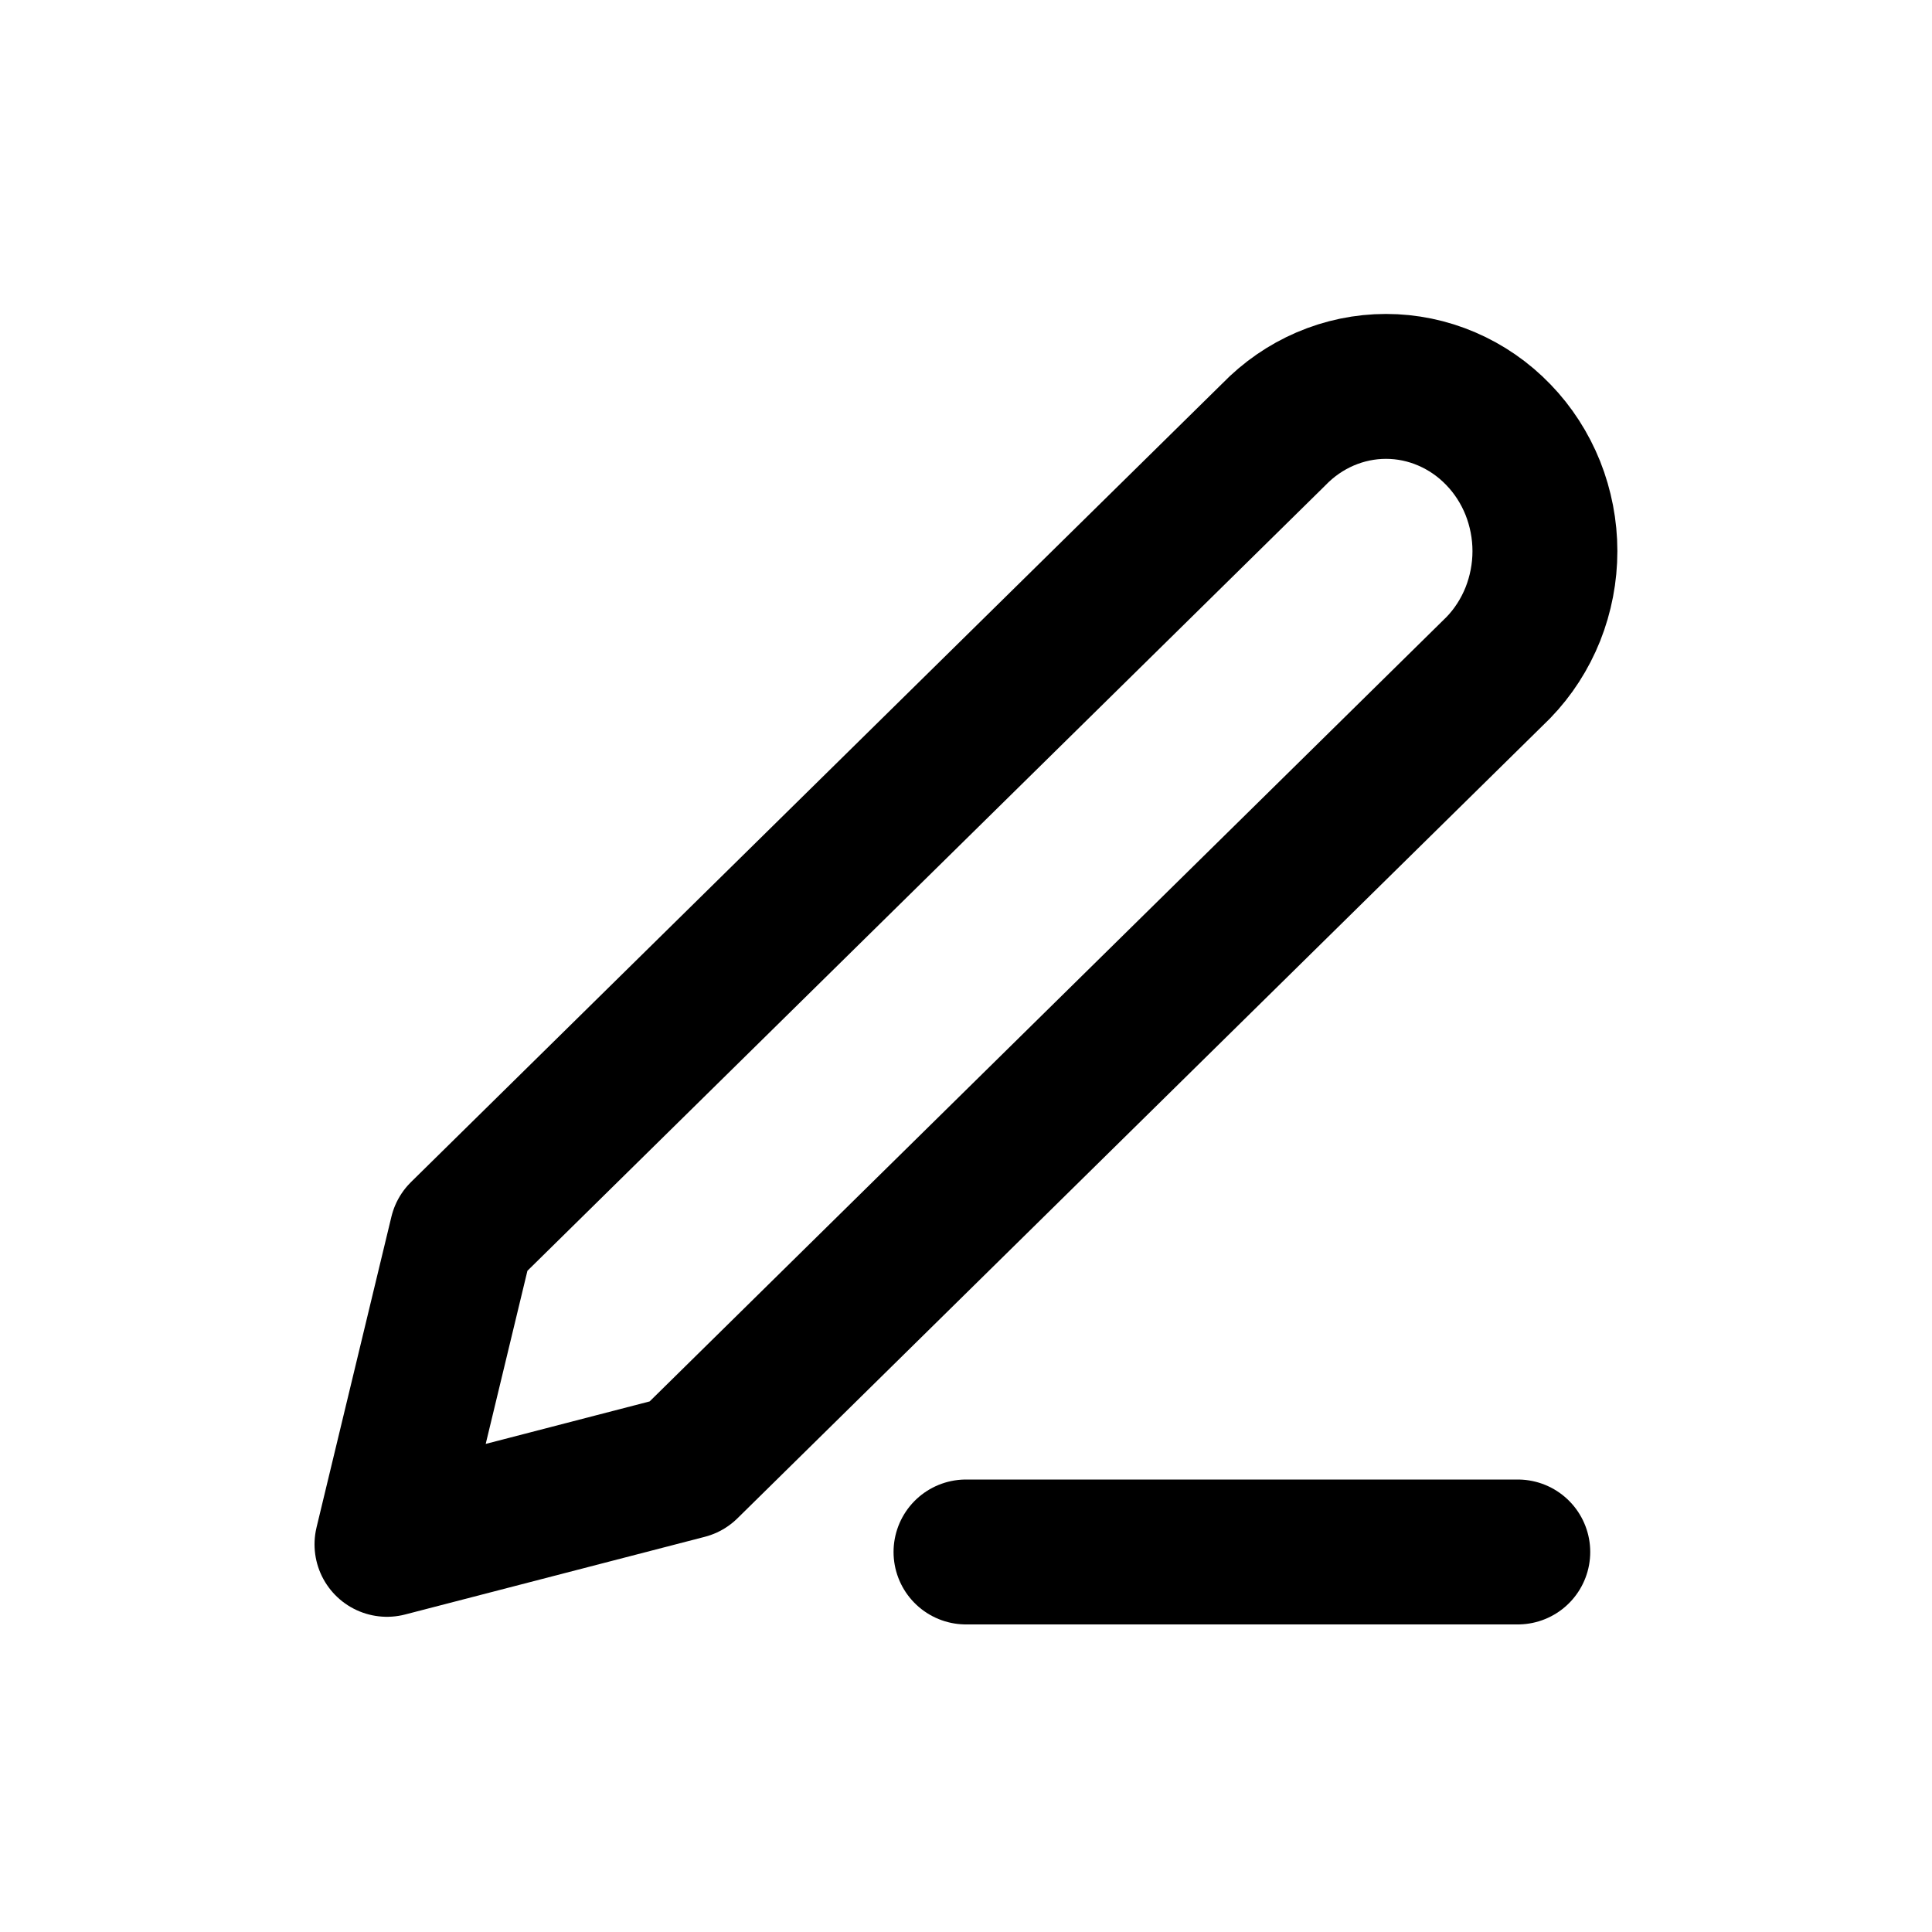
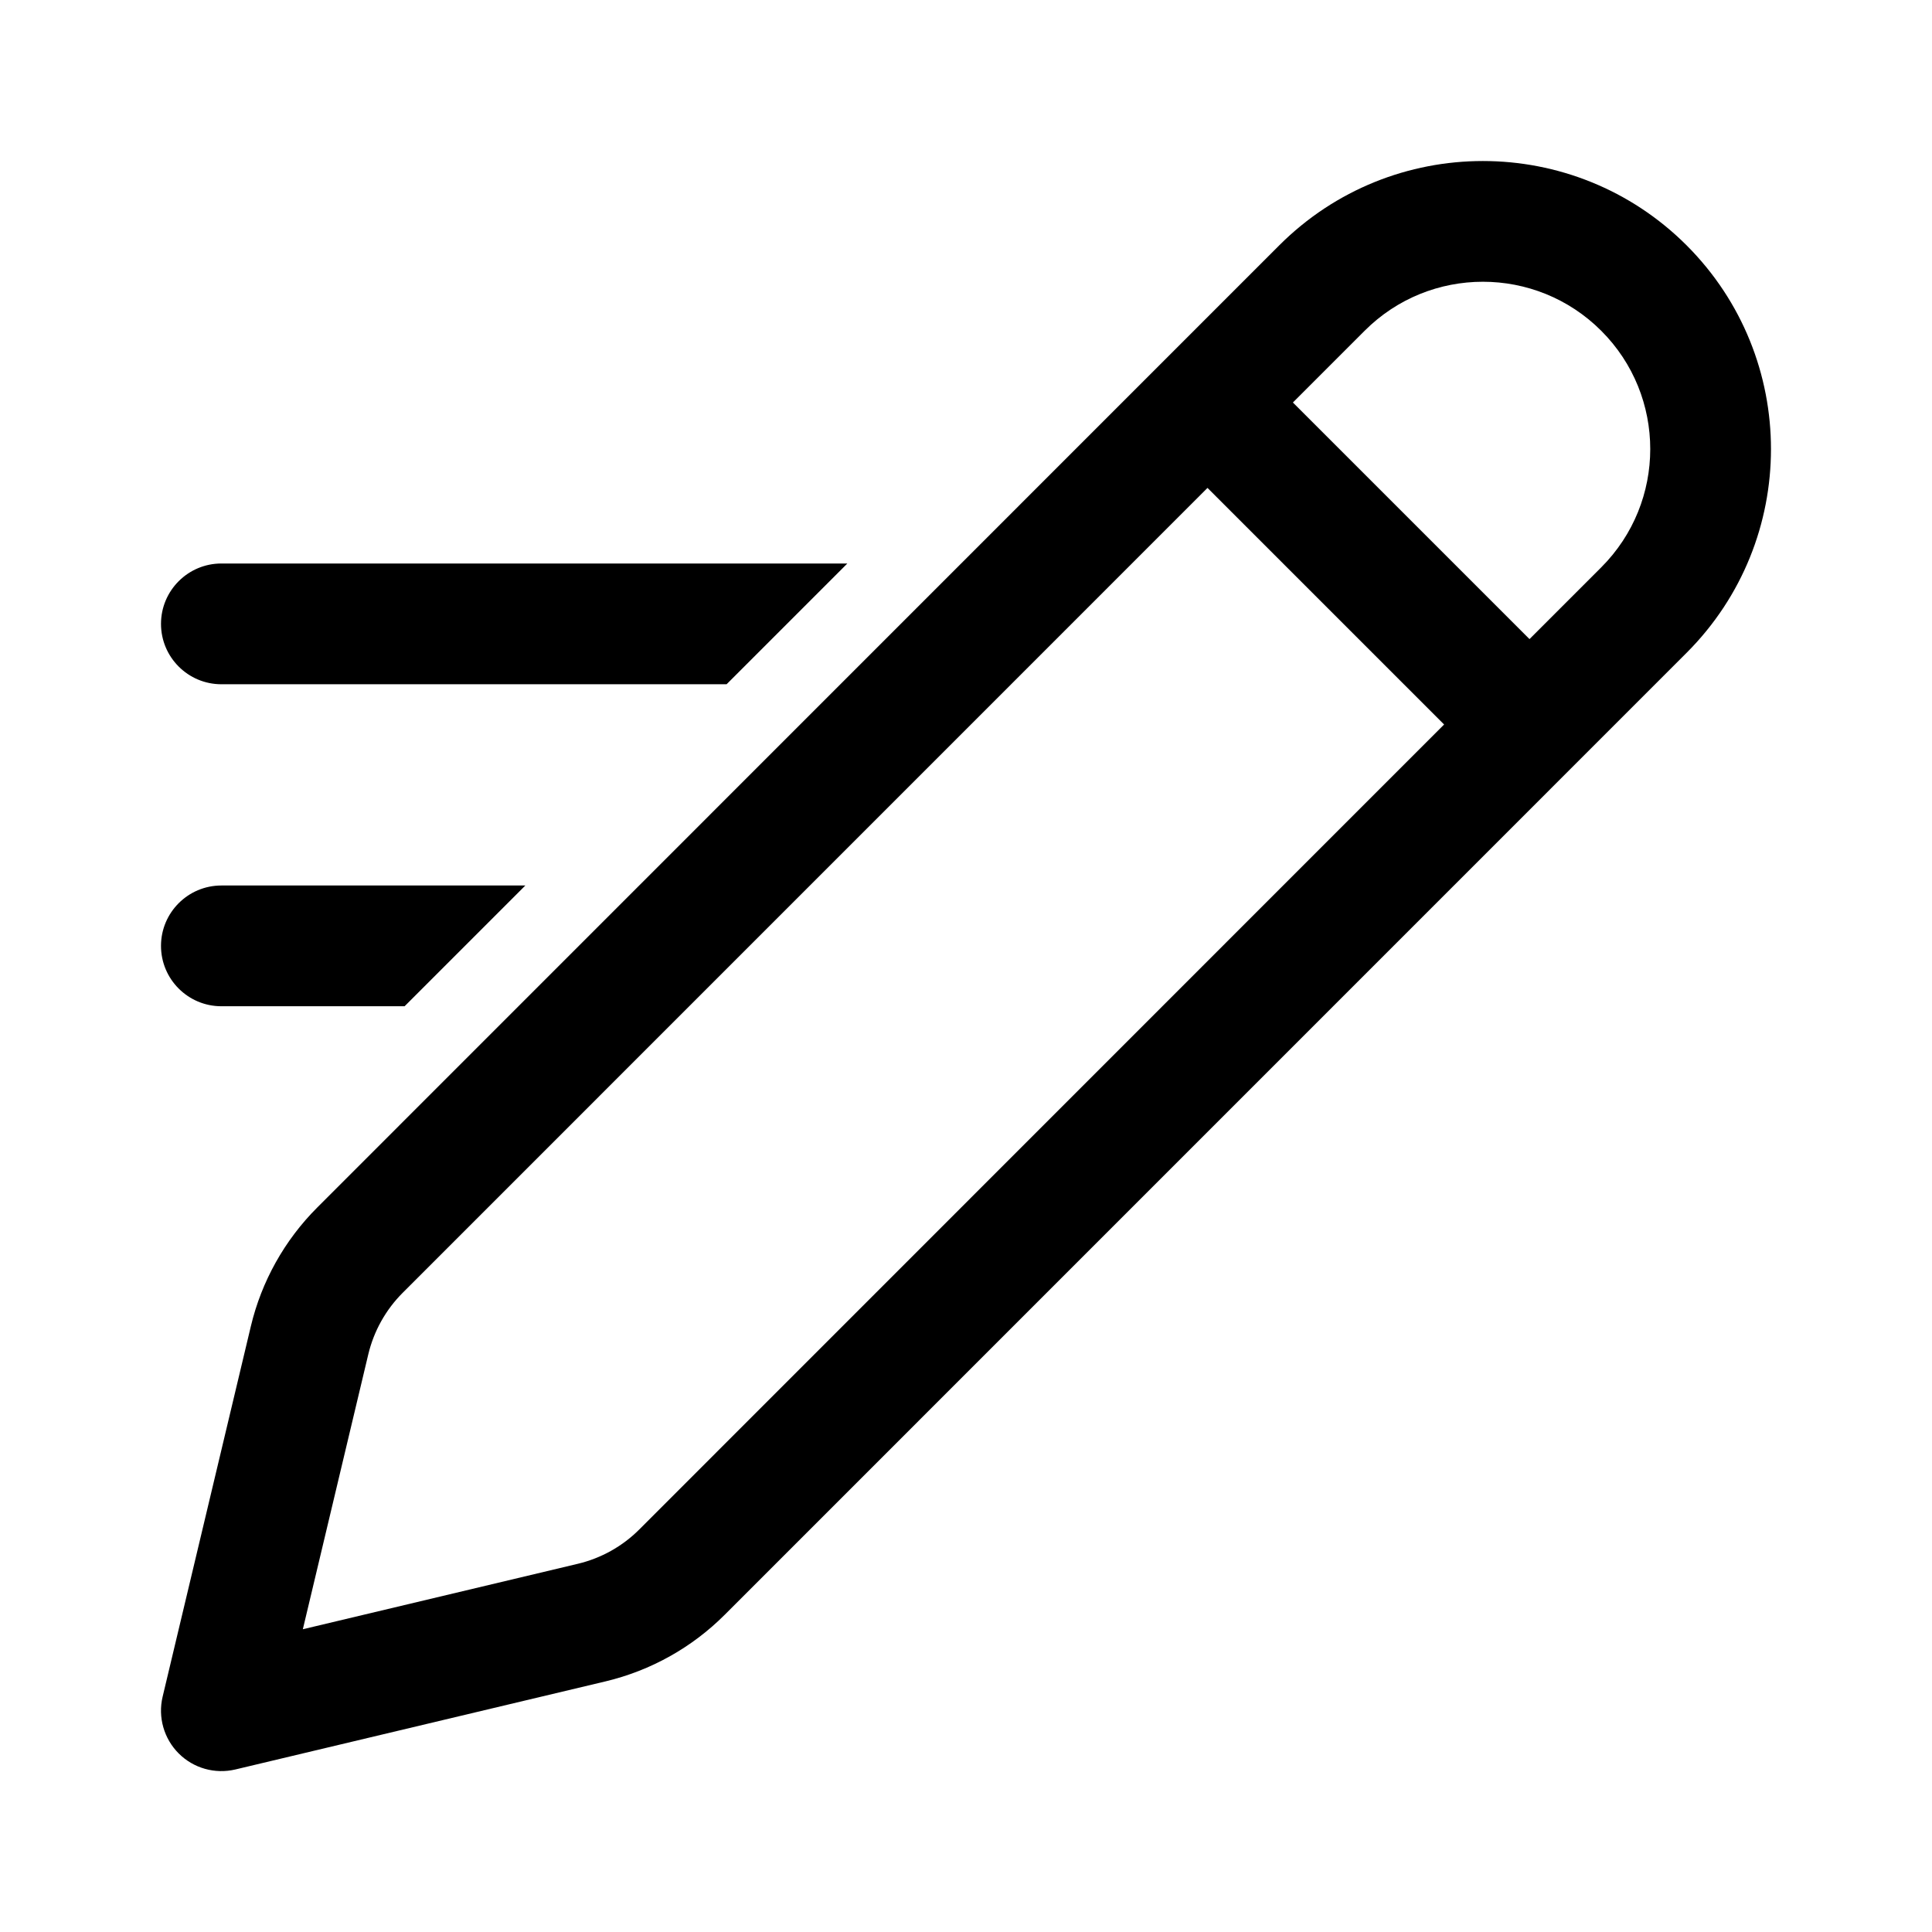
- <svg xmlns="http://www.w3.org/2000/svg" width="20" height="20" viewBox="0 0 20 20" fill="none">
-   <path d="M10 16.066H15.712" stroke="currentColor" stroke-width="1.5" stroke-linecap="round" stroke-linejoin="round" />
-   <path d="M13.184 4.5C13.493 4.18 13.911 4 14.348 4C14.564 4 14.777 4.044 14.977 4.13C15.177 4.216 15.358 4.341 15.511 4.5C15.664 4.658 15.785 4.846 15.868 5.053C15.95 5.26 15.993 5.482 15.993 5.705C15.993 5.929 15.95 6.151 15.868 6.358C15.785 6.565 15.664 6.753 15.511 6.911L7.108 15.183L4.006 15.987L4.781 12.771L13.184 4.5Z" stroke="currentColor" stroke-width="1.5" stroke-linecap="round" stroke-linejoin="round" />
+ <svg xmlns="http://www.w3.org/2000/svg" width="24" height="24" viewBox="0 0 24 24" fill="none">
+   <path d="M15.891 3.048C17.288 1.651 19.554 1.651 20.952 3.048C22.349 4.446 22.349 6.711 20.952 8.109L9.002 20.06C8.595 20.467 8.084 20.752 7.525 20.886L2.924 21.981C2.67 22.041 2.404 21.966 2.22 21.782C2.036 21.598 1.96 21.331 2.02 21.078L3.116 16.476C3.249 15.917 3.535 15.406 3.941 15L15.891 3.048ZM19.891 4.109C19.079 3.297 17.763 3.297 16.952 4.109L16.061 5L19 7.939L19.891 7.048C20.703 6.236 20.703 4.92 19.891 4.109ZM17.939 9L15 6.061L5.002 16.06C4.792 16.27 4.644 16.535 4.575 16.824L3.762 20.239L7.178 19.426C7.467 19.357 7.731 19.21 7.941 19L17.939 9ZM2.75 7H10.526L9.026 8.5H2.75C2.336 8.5 2 8.164 2 7.75C2 7.336 2.336 7 2.75 7ZM2.75 11H6.526L5.026 12.5H2.75C2.336 12.5 2 12.164 2 11.75C2 11.336 2.336 11 2.75 11Z" fill="currentColor" />
</svg>
